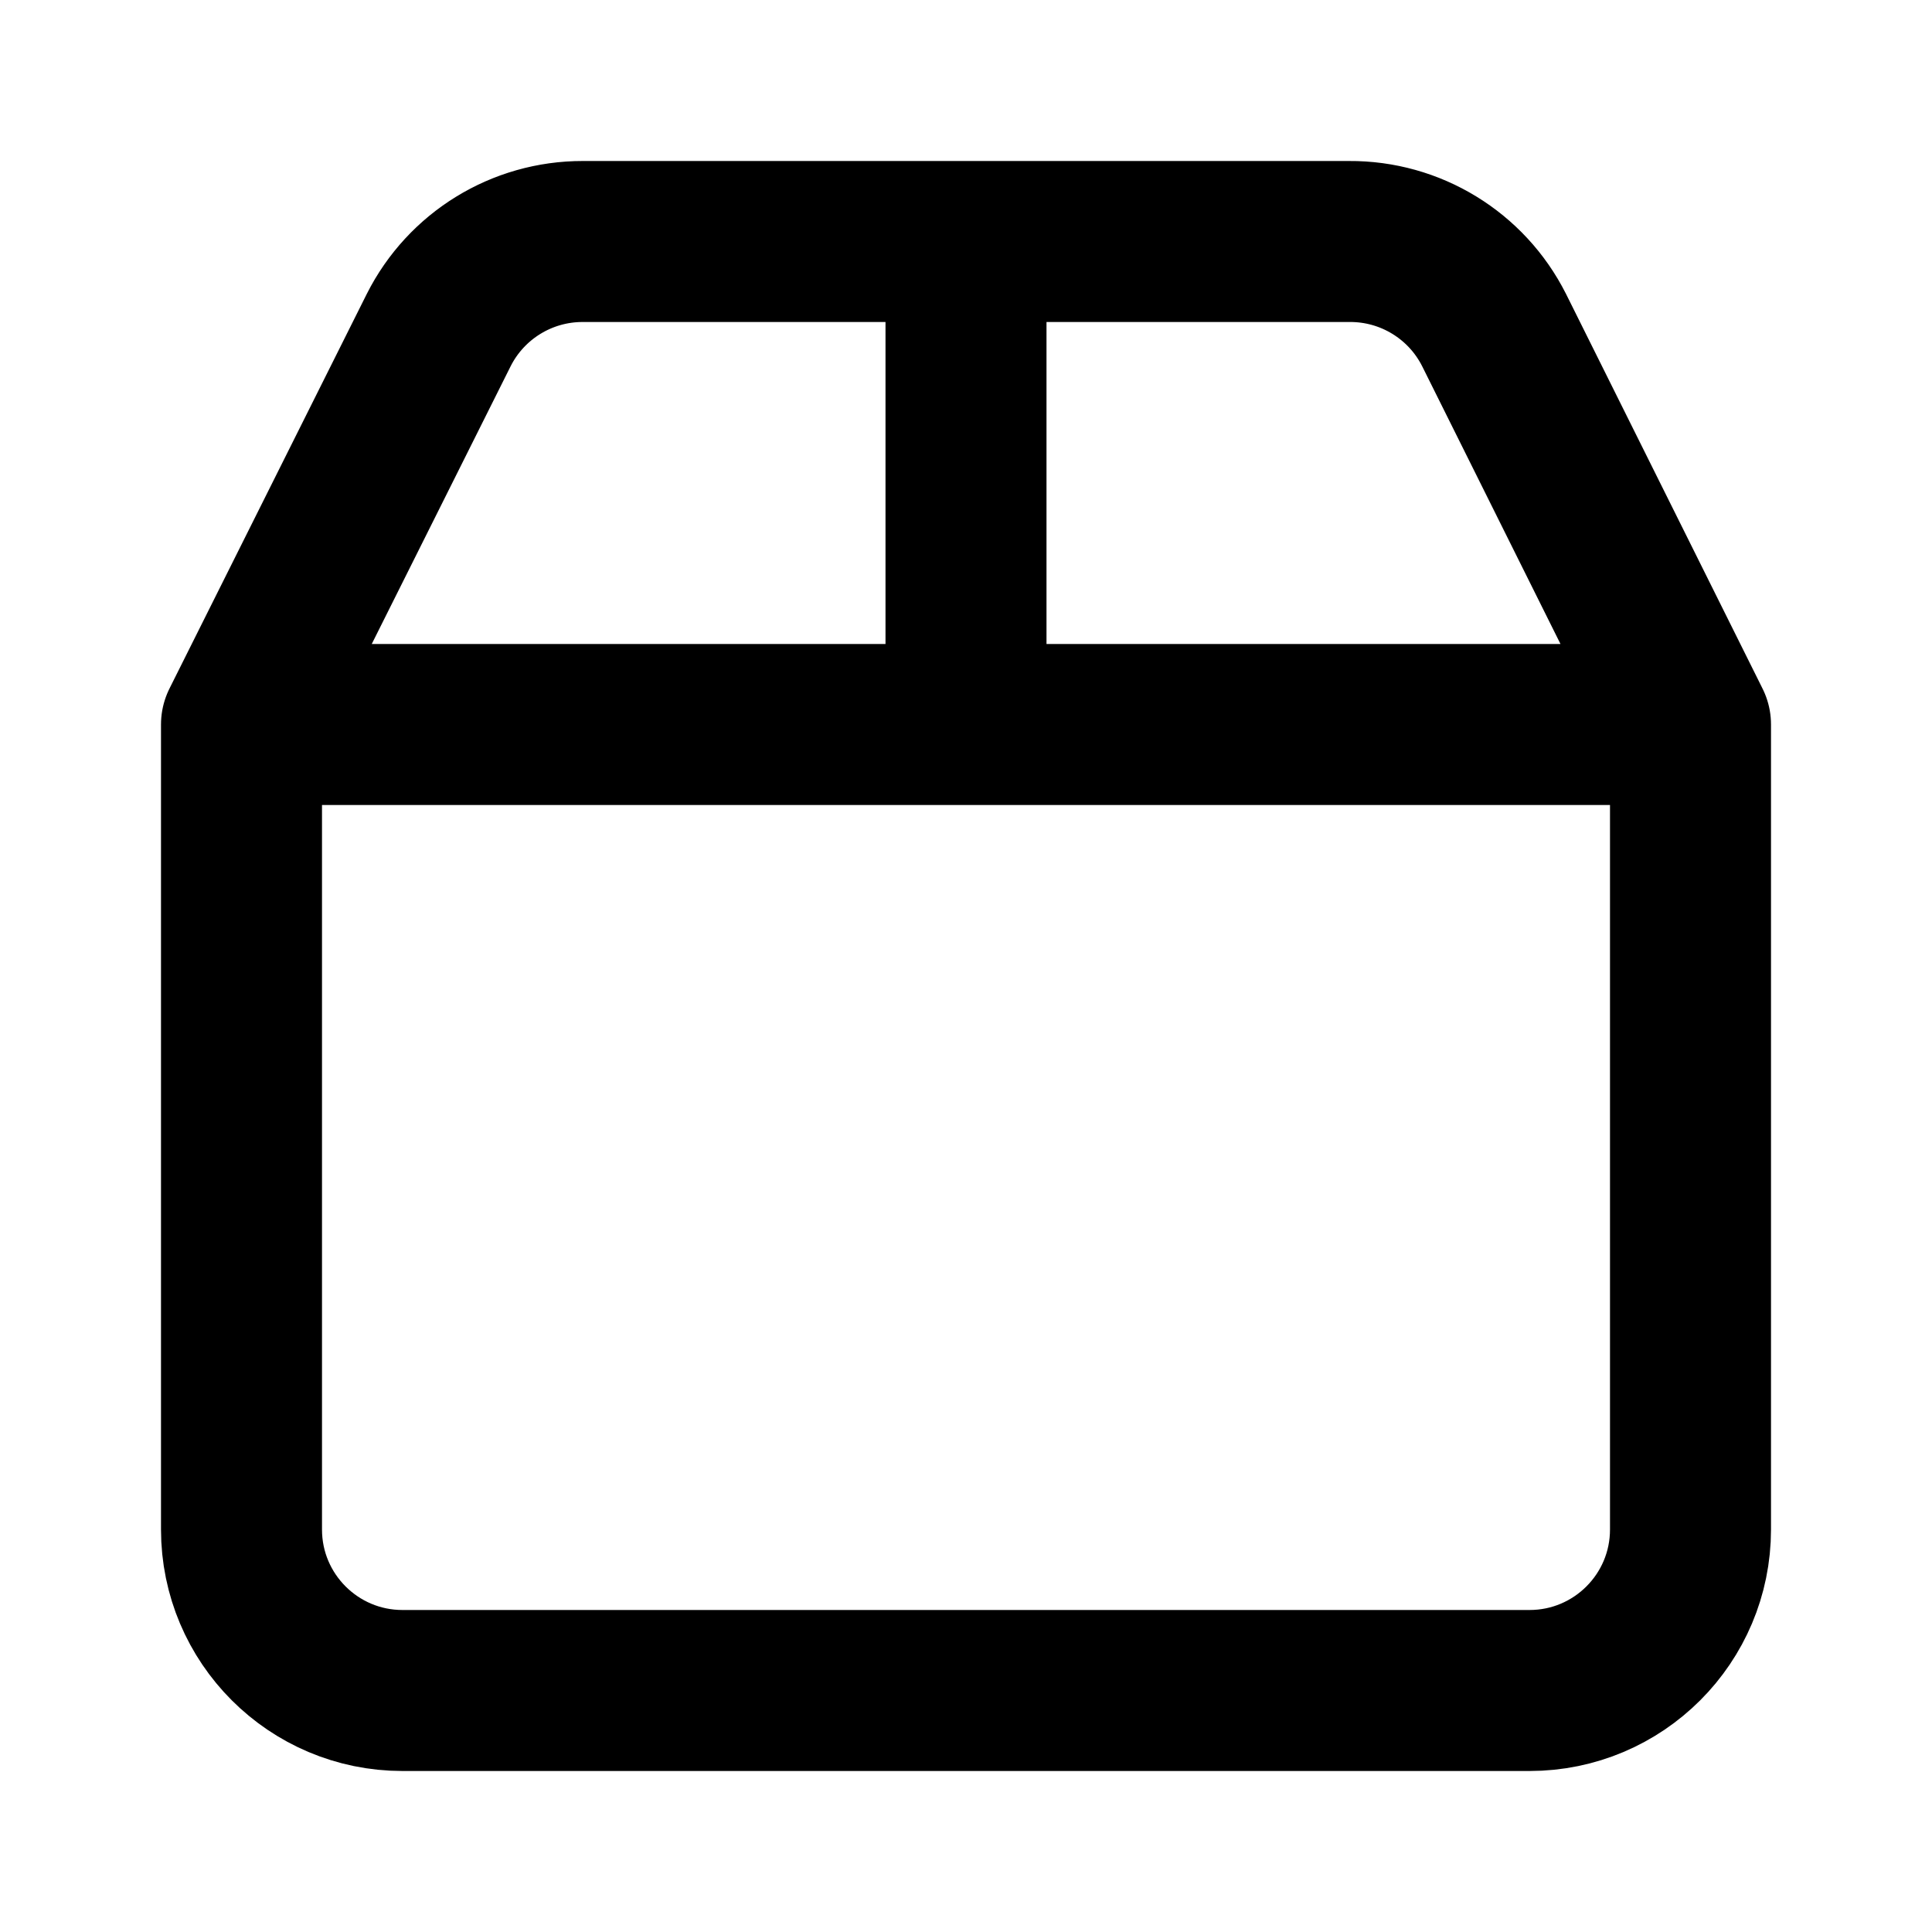
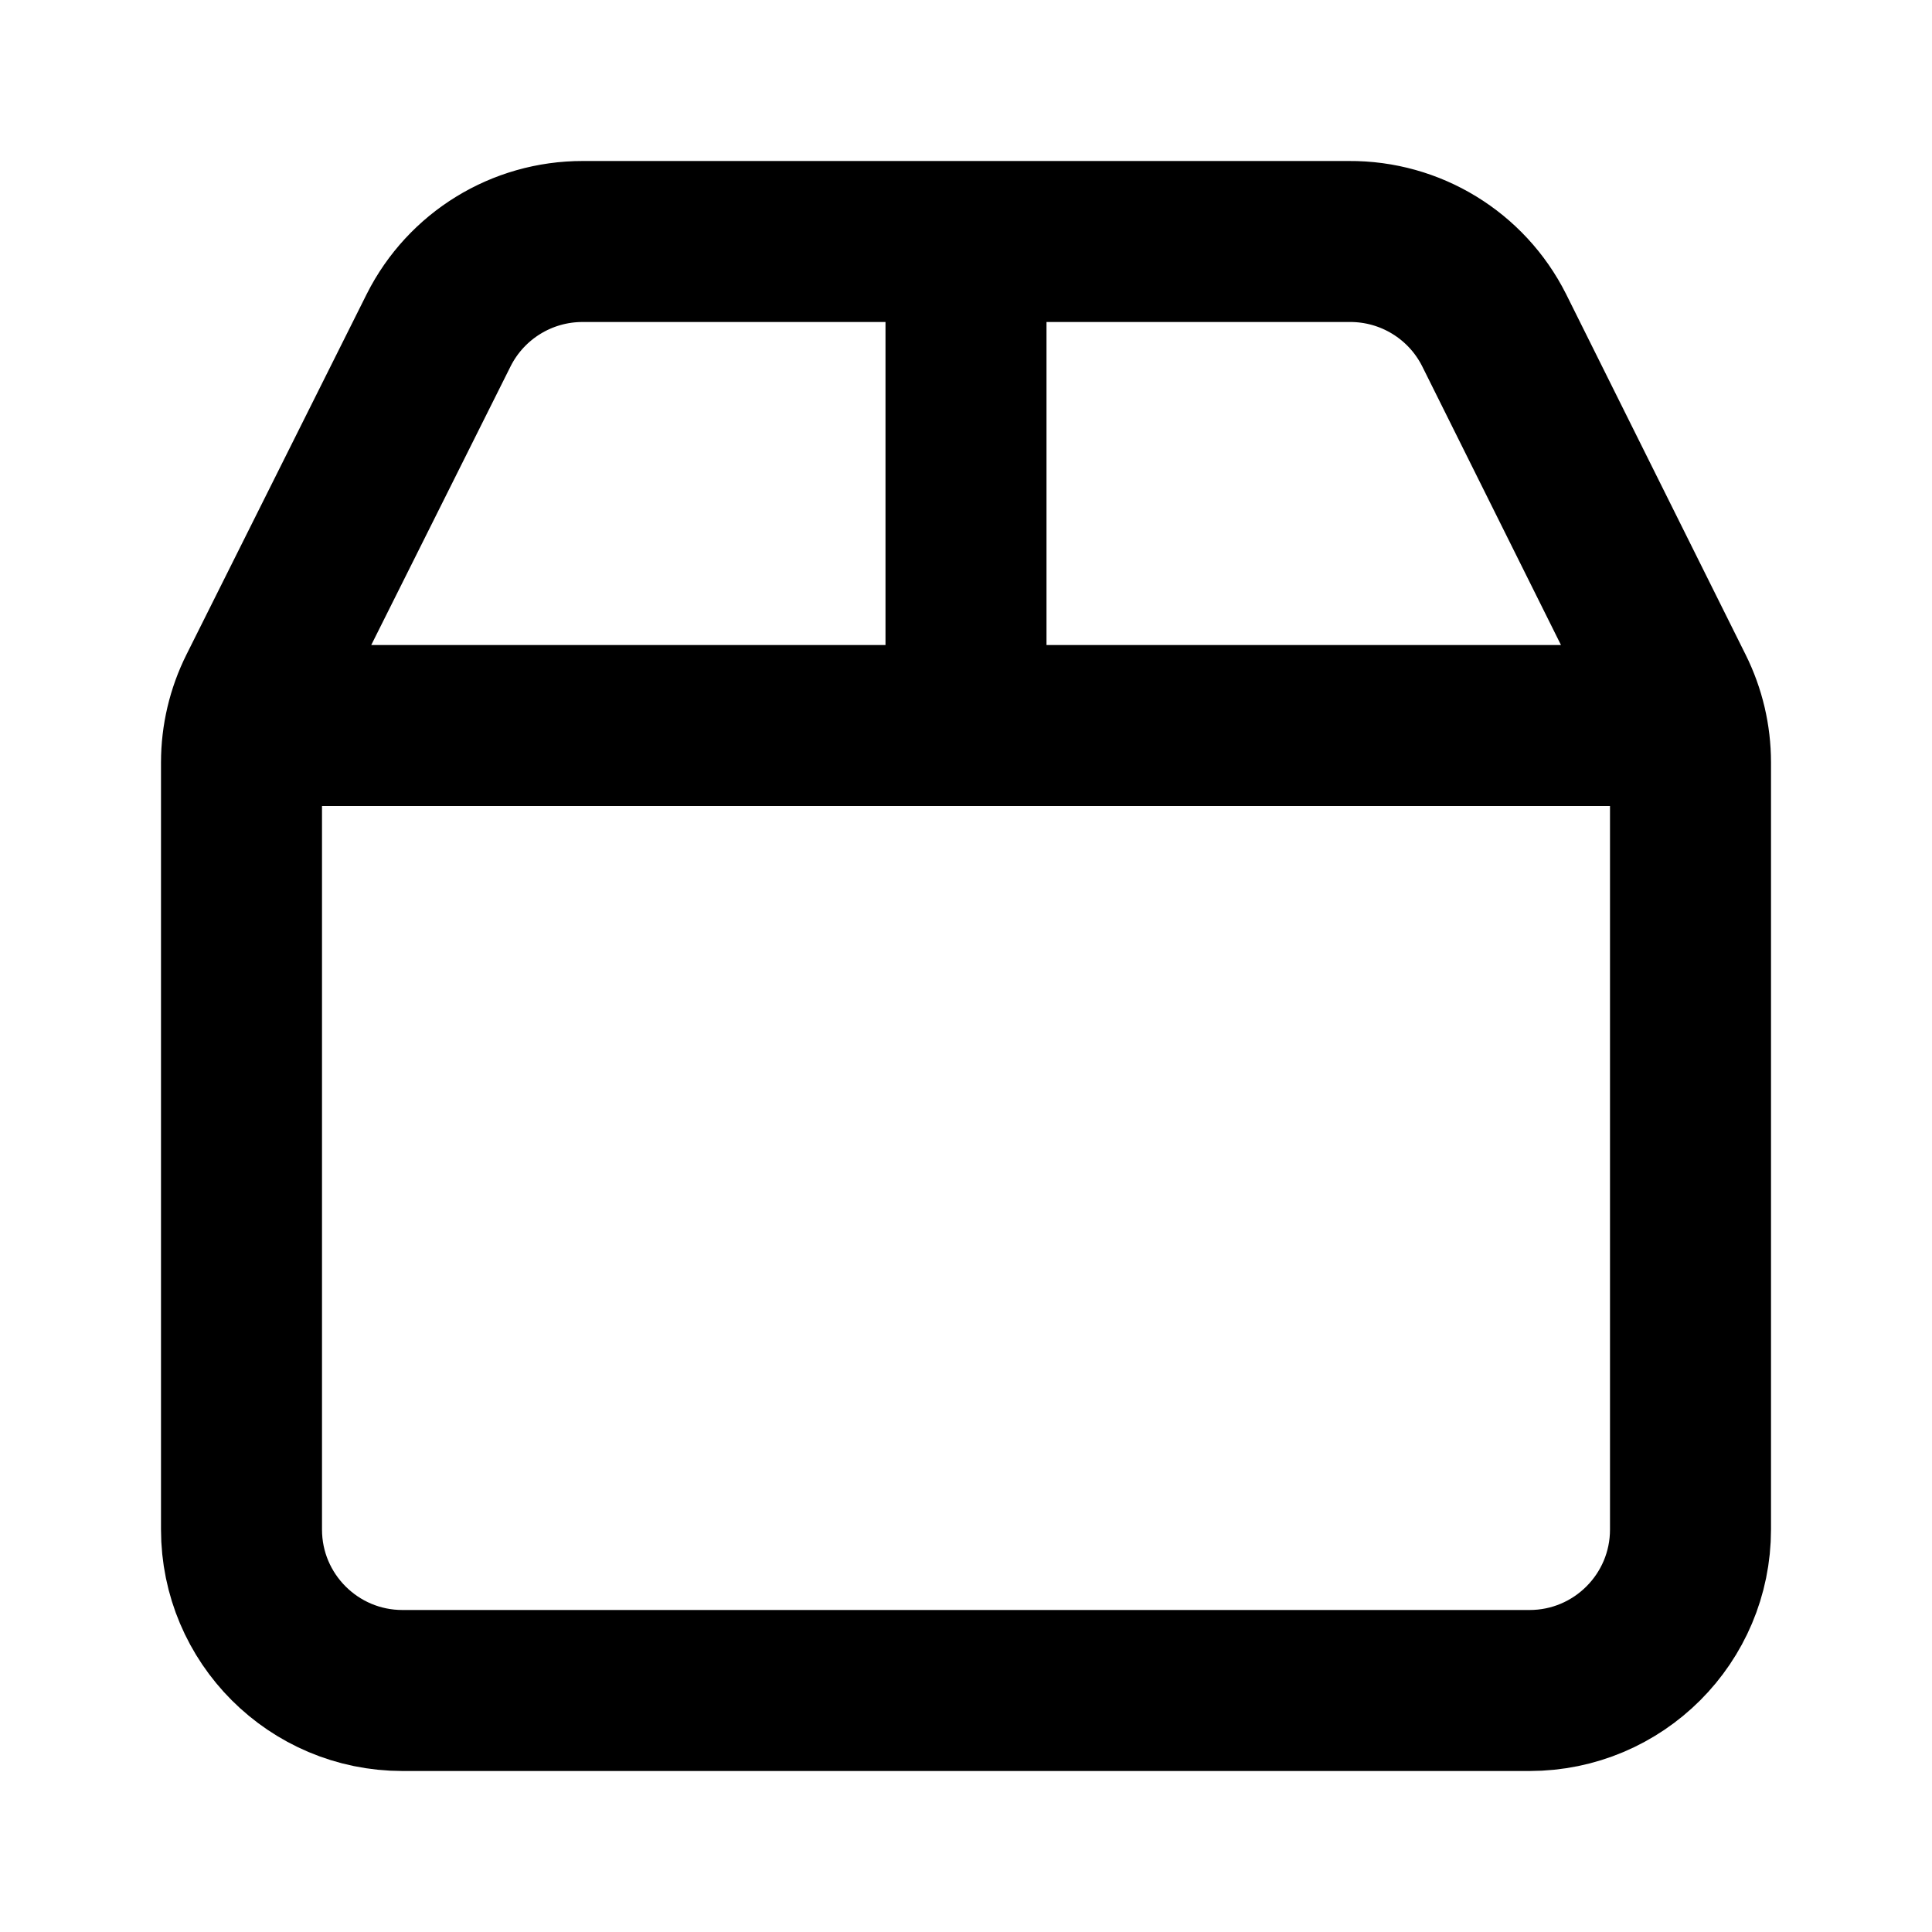
<svg xmlns="http://www.w3.org/2000/svg" width="24" height="24" fill="none" stroke="currentColor" stroke-linecap="round" stroke-linejoin="round" stroke-width="2" viewBox="0 0 24 24">
-   <path d="M3 9h18v10a2 2 0 0 1-2 2H5a2 2 0 0 1-2-2zM3 9l2.45-4.9A2 2 0 0 1 7.24 3h9.52a2 2 0 0 1 1.8 1.1L21 9M12 3v6" />
+   <path d="M12 3v6M16.76 3a2 2 0 0 1 1.8 1.1l2.23 4.479a2 2 0 0 1 .21.891V19a2 2 0 0 1-2 2H5a2 2 0 0 1-2-2V9.472a2 2 0 0 1 .211-.894L5.45 4.1A2 2 0 0 1 7.24 3zM3.054 9.013h17.893" />
</svg>
